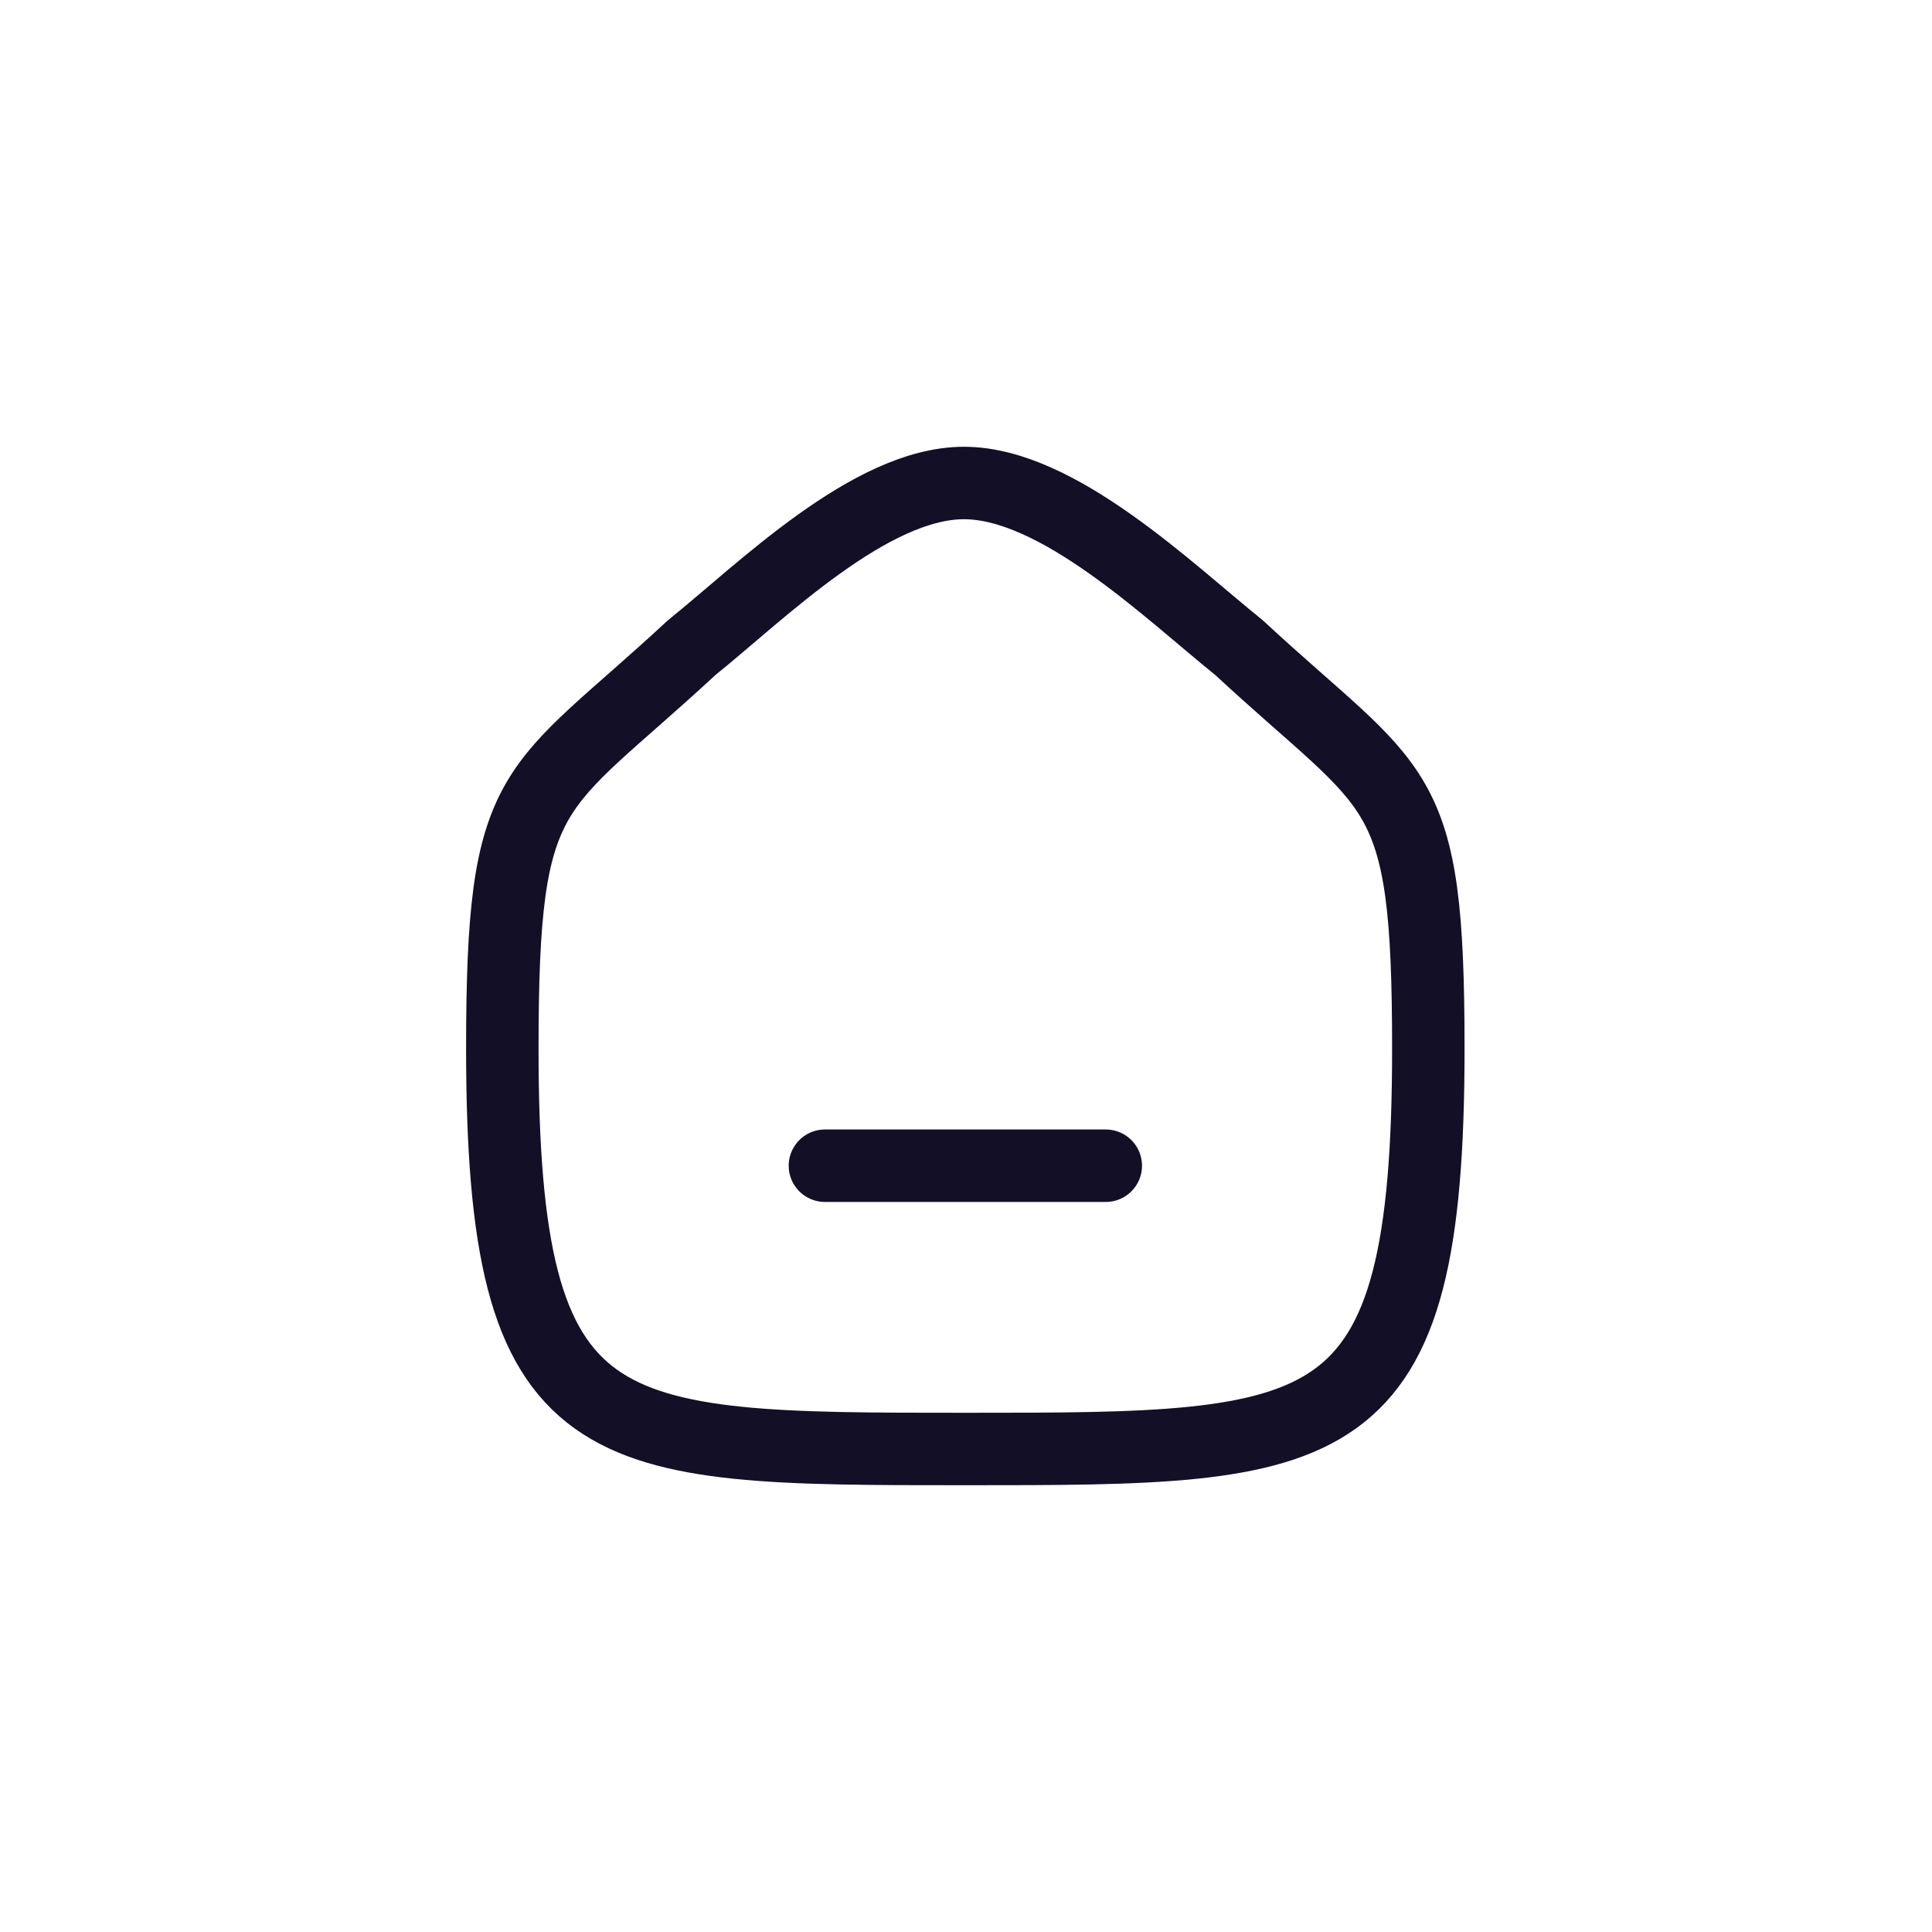
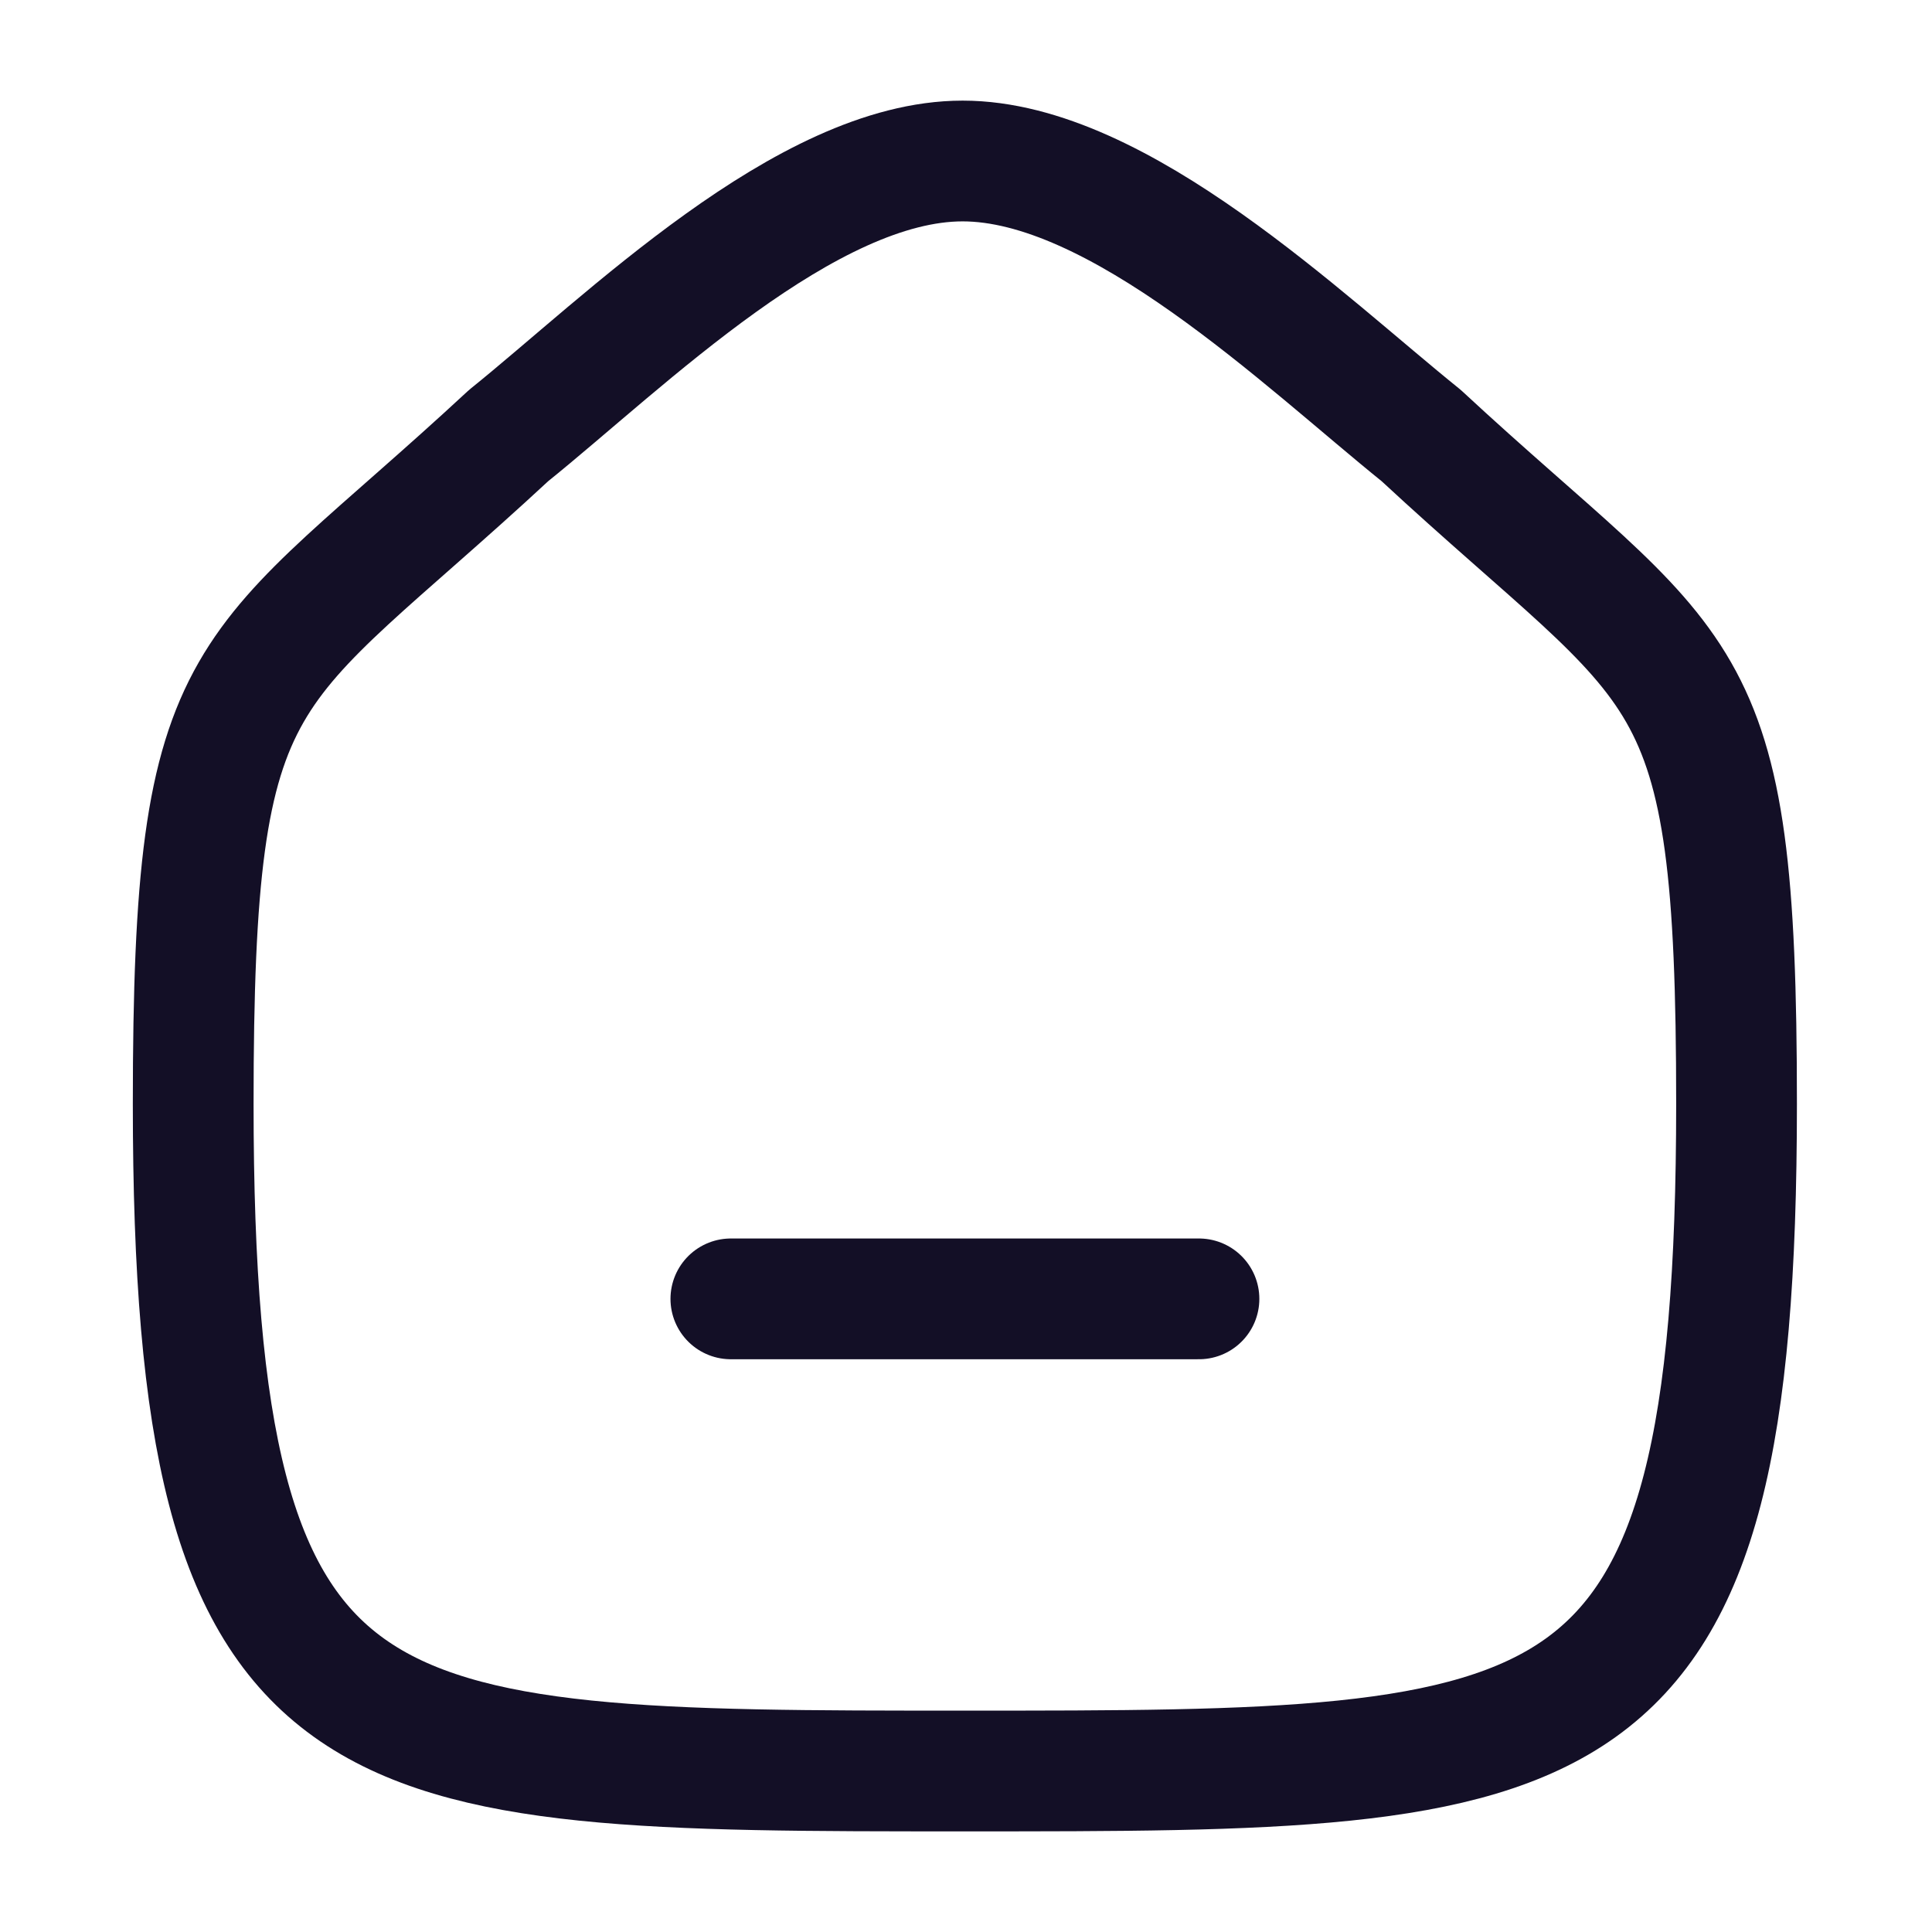
- <svg xmlns="http://www.w3.org/2000/svg" width="40" height="40" viewBox="0 0 40 40" fill="none">
-   <path d="M17.079 24.135H22.894" stroke="#130F26" stroke-width="1.5" stroke-linecap="round" stroke-linejoin="round" />
-   <path fill-rule="evenodd" clip-rule="evenodd" d="M10.4 21.713C10.4 16.082 11.014 16.475 14.319 13.41C15.765 12.246 18.015 10 19.958 10C21.9 10 24.195 12.235 25.654 13.41C28.959 16.475 29.572 16.082 29.572 21.713C29.572 30 27.613 30 19.986 30C12.359 30 10.4 30 10.4 21.713Z" stroke="#130F26" stroke-width="1.5" stroke-linecap="round" stroke-linejoin="round" />
+ <svg xmlns="http://www.w3.org/2000/svg" width="24" height="24" viewBox="0 0 24 24" fill="none">
+   <g id="Iconly/Curved/Home">
+     <g id="Home">
+       <path id="Stroke 1" d="M9.079 16.135H14.894" stroke="#130F26" stroke-width="1.5" stroke-linecap="round" stroke-linejoin="round" />
+       <path id="Stroke 2" fill-rule="evenodd" clip-rule="evenodd" d="M2.4 13.713C2.4 8.082 3.014 8.475 6.319 5.41C7.765 4.246 10.015 2 11.958 2C13.9 2 16.195 4.235 17.654 5.41C20.959 8.475 21.572 8.082 21.572 13.713C21.572 22 19.613 22 11.986 22C4.359 22 2.4 22 2.4 13.713Z" stroke="#130F26" stroke-width="1.5" stroke-linecap="round" stroke-linejoin="round" />
+     </g>
+   </g>
</svg>
